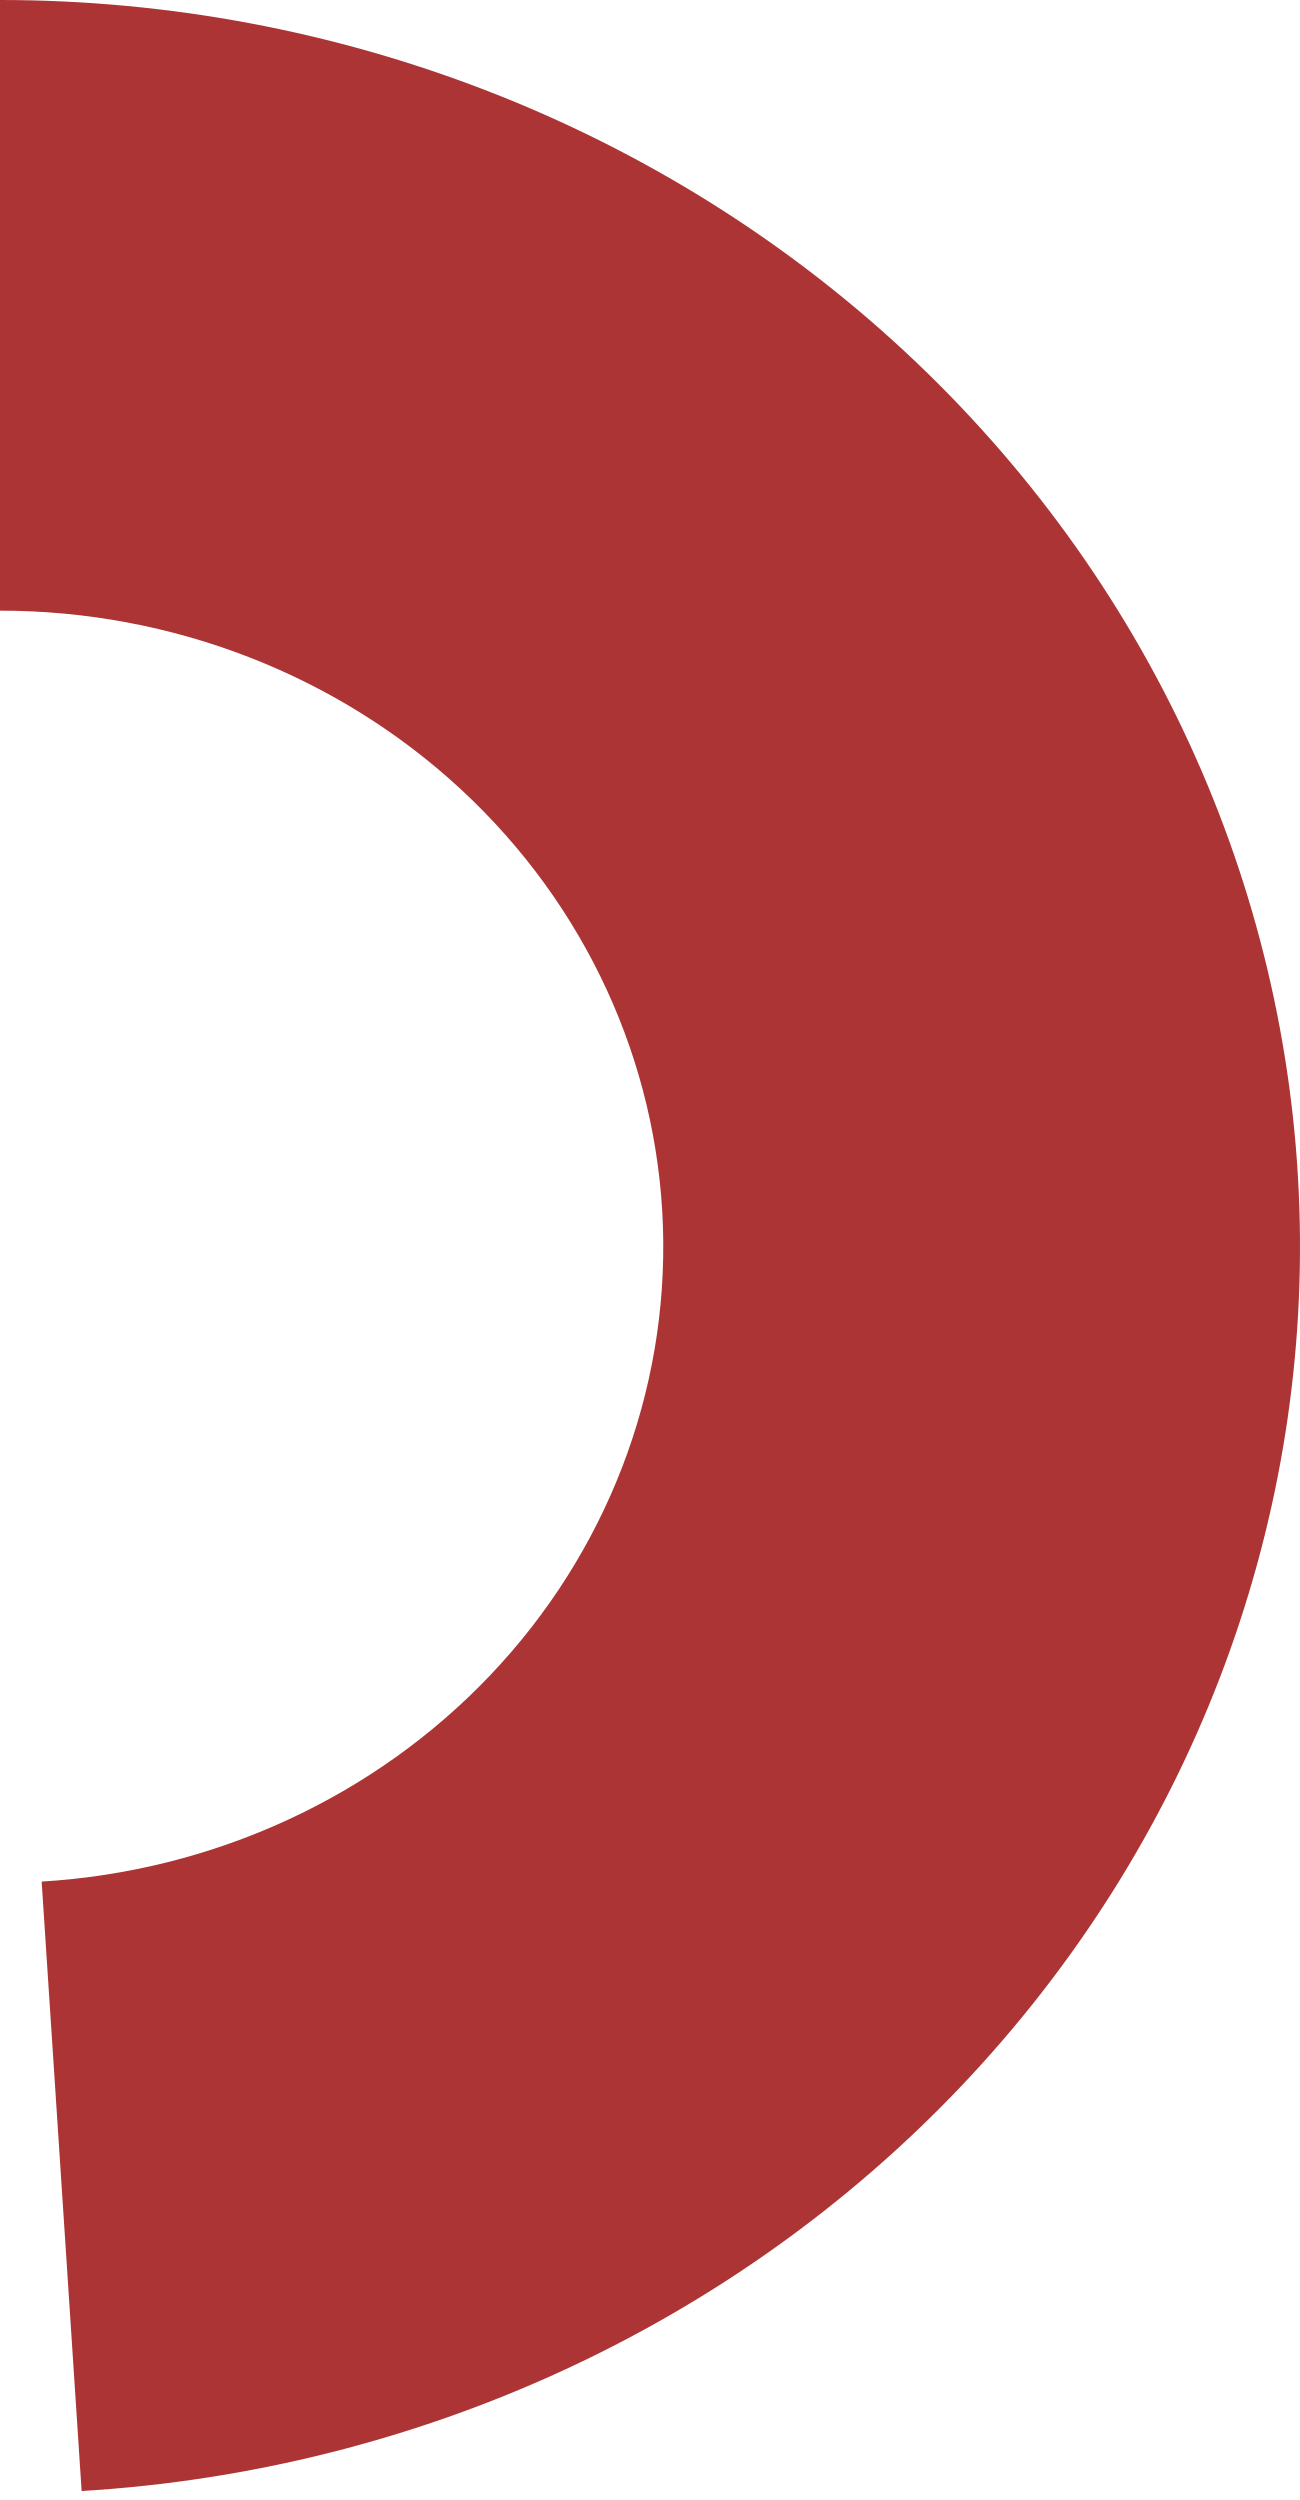
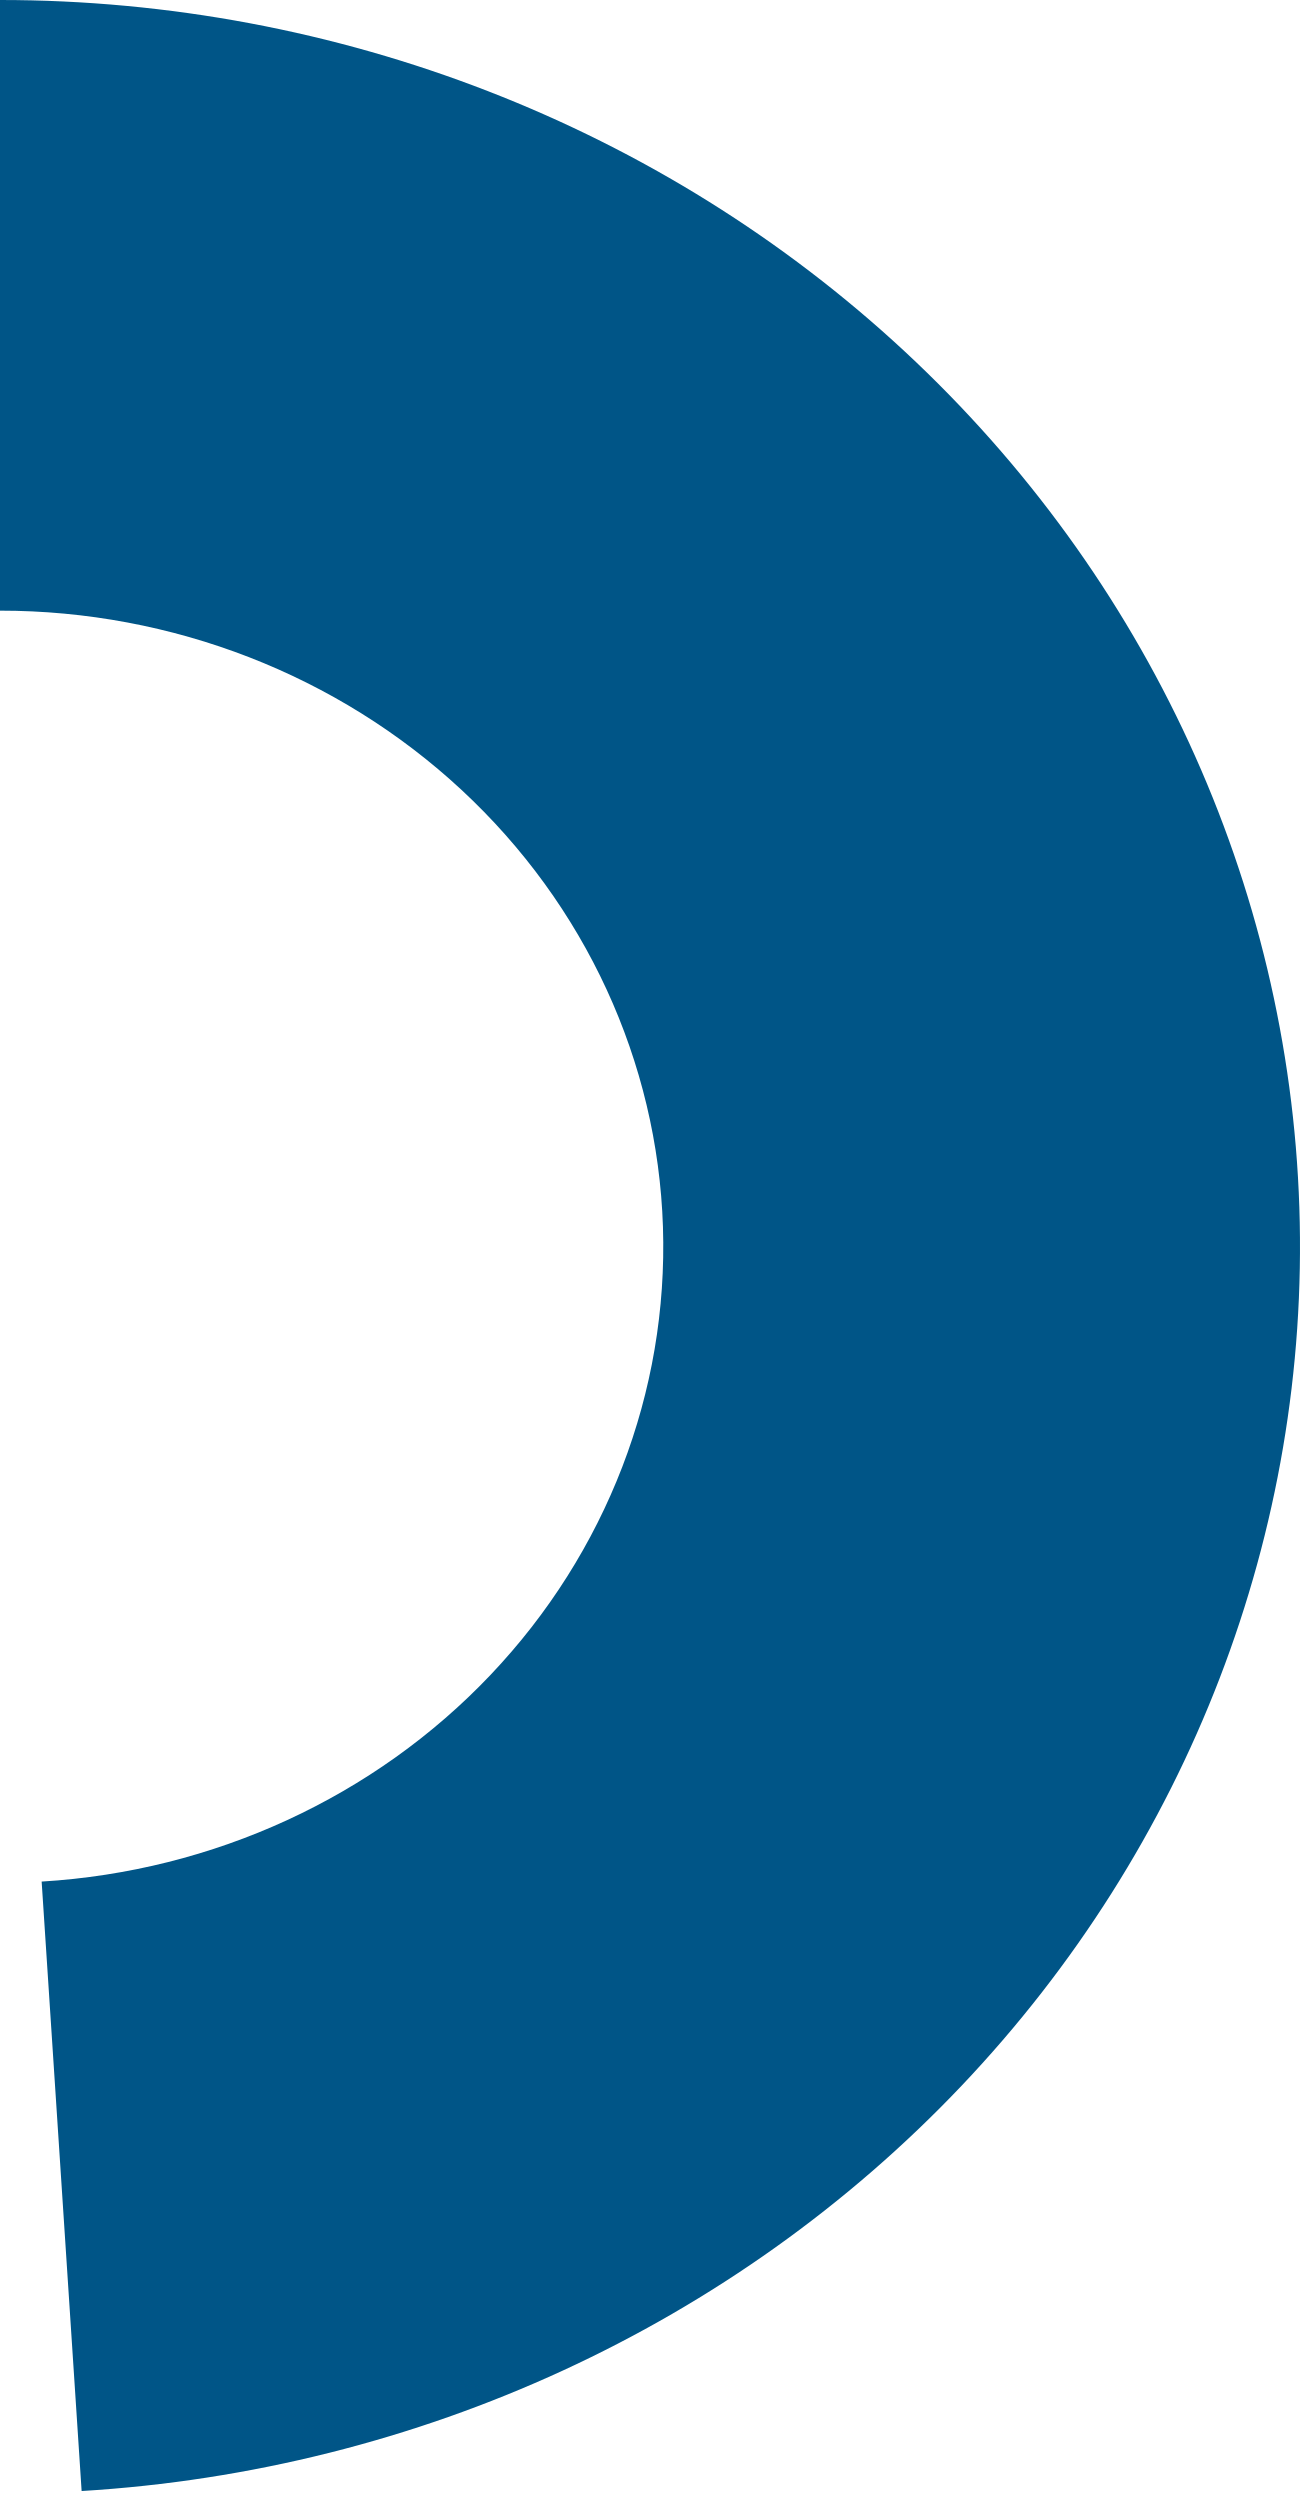
<svg xmlns="http://www.w3.org/2000/svg" width="52" height="100" viewBox="0 0 52 100" fill="none">
-   <path d="M0 0C13.508 1.54487e-07 26.487 5.041 36.188 14.057C45.888 23.072 51.55 35.355 51.974 48.303C52.399 61.252 47.552 73.85 38.461 83.432C29.369 93.014 16.747 98.827 3.265 99.641L1.666 75.263C8.544 74.848 14.985 71.882 19.623 66.994C24.262 62.105 26.734 55.677 26.518 49.07C26.301 42.464 23.413 36.197 18.463 31.598C13.514 26.998 6.892 24.426 0 24.426V0Z" fill="#AC3434" />
+   <path d="M0 0C13.508 1.54487e-07 26.487 5.041 36.188 14.057C45.888 23.072 51.55 35.355 51.974 48.303C52.399 61.252 47.552 73.85 38.461 83.432C29.369 93.014 16.747 98.827 3.265 99.641L1.666 75.263C8.544 74.848 14.985 71.882 19.623 66.994C24.262 62.105 26.734 55.677 26.518 49.07C26.301 42.464 23.413 36.197 18.463 31.598C13.514 26.998 6.892 24.426 0 24.426V0Z" fill="#005587" />
</svg>
